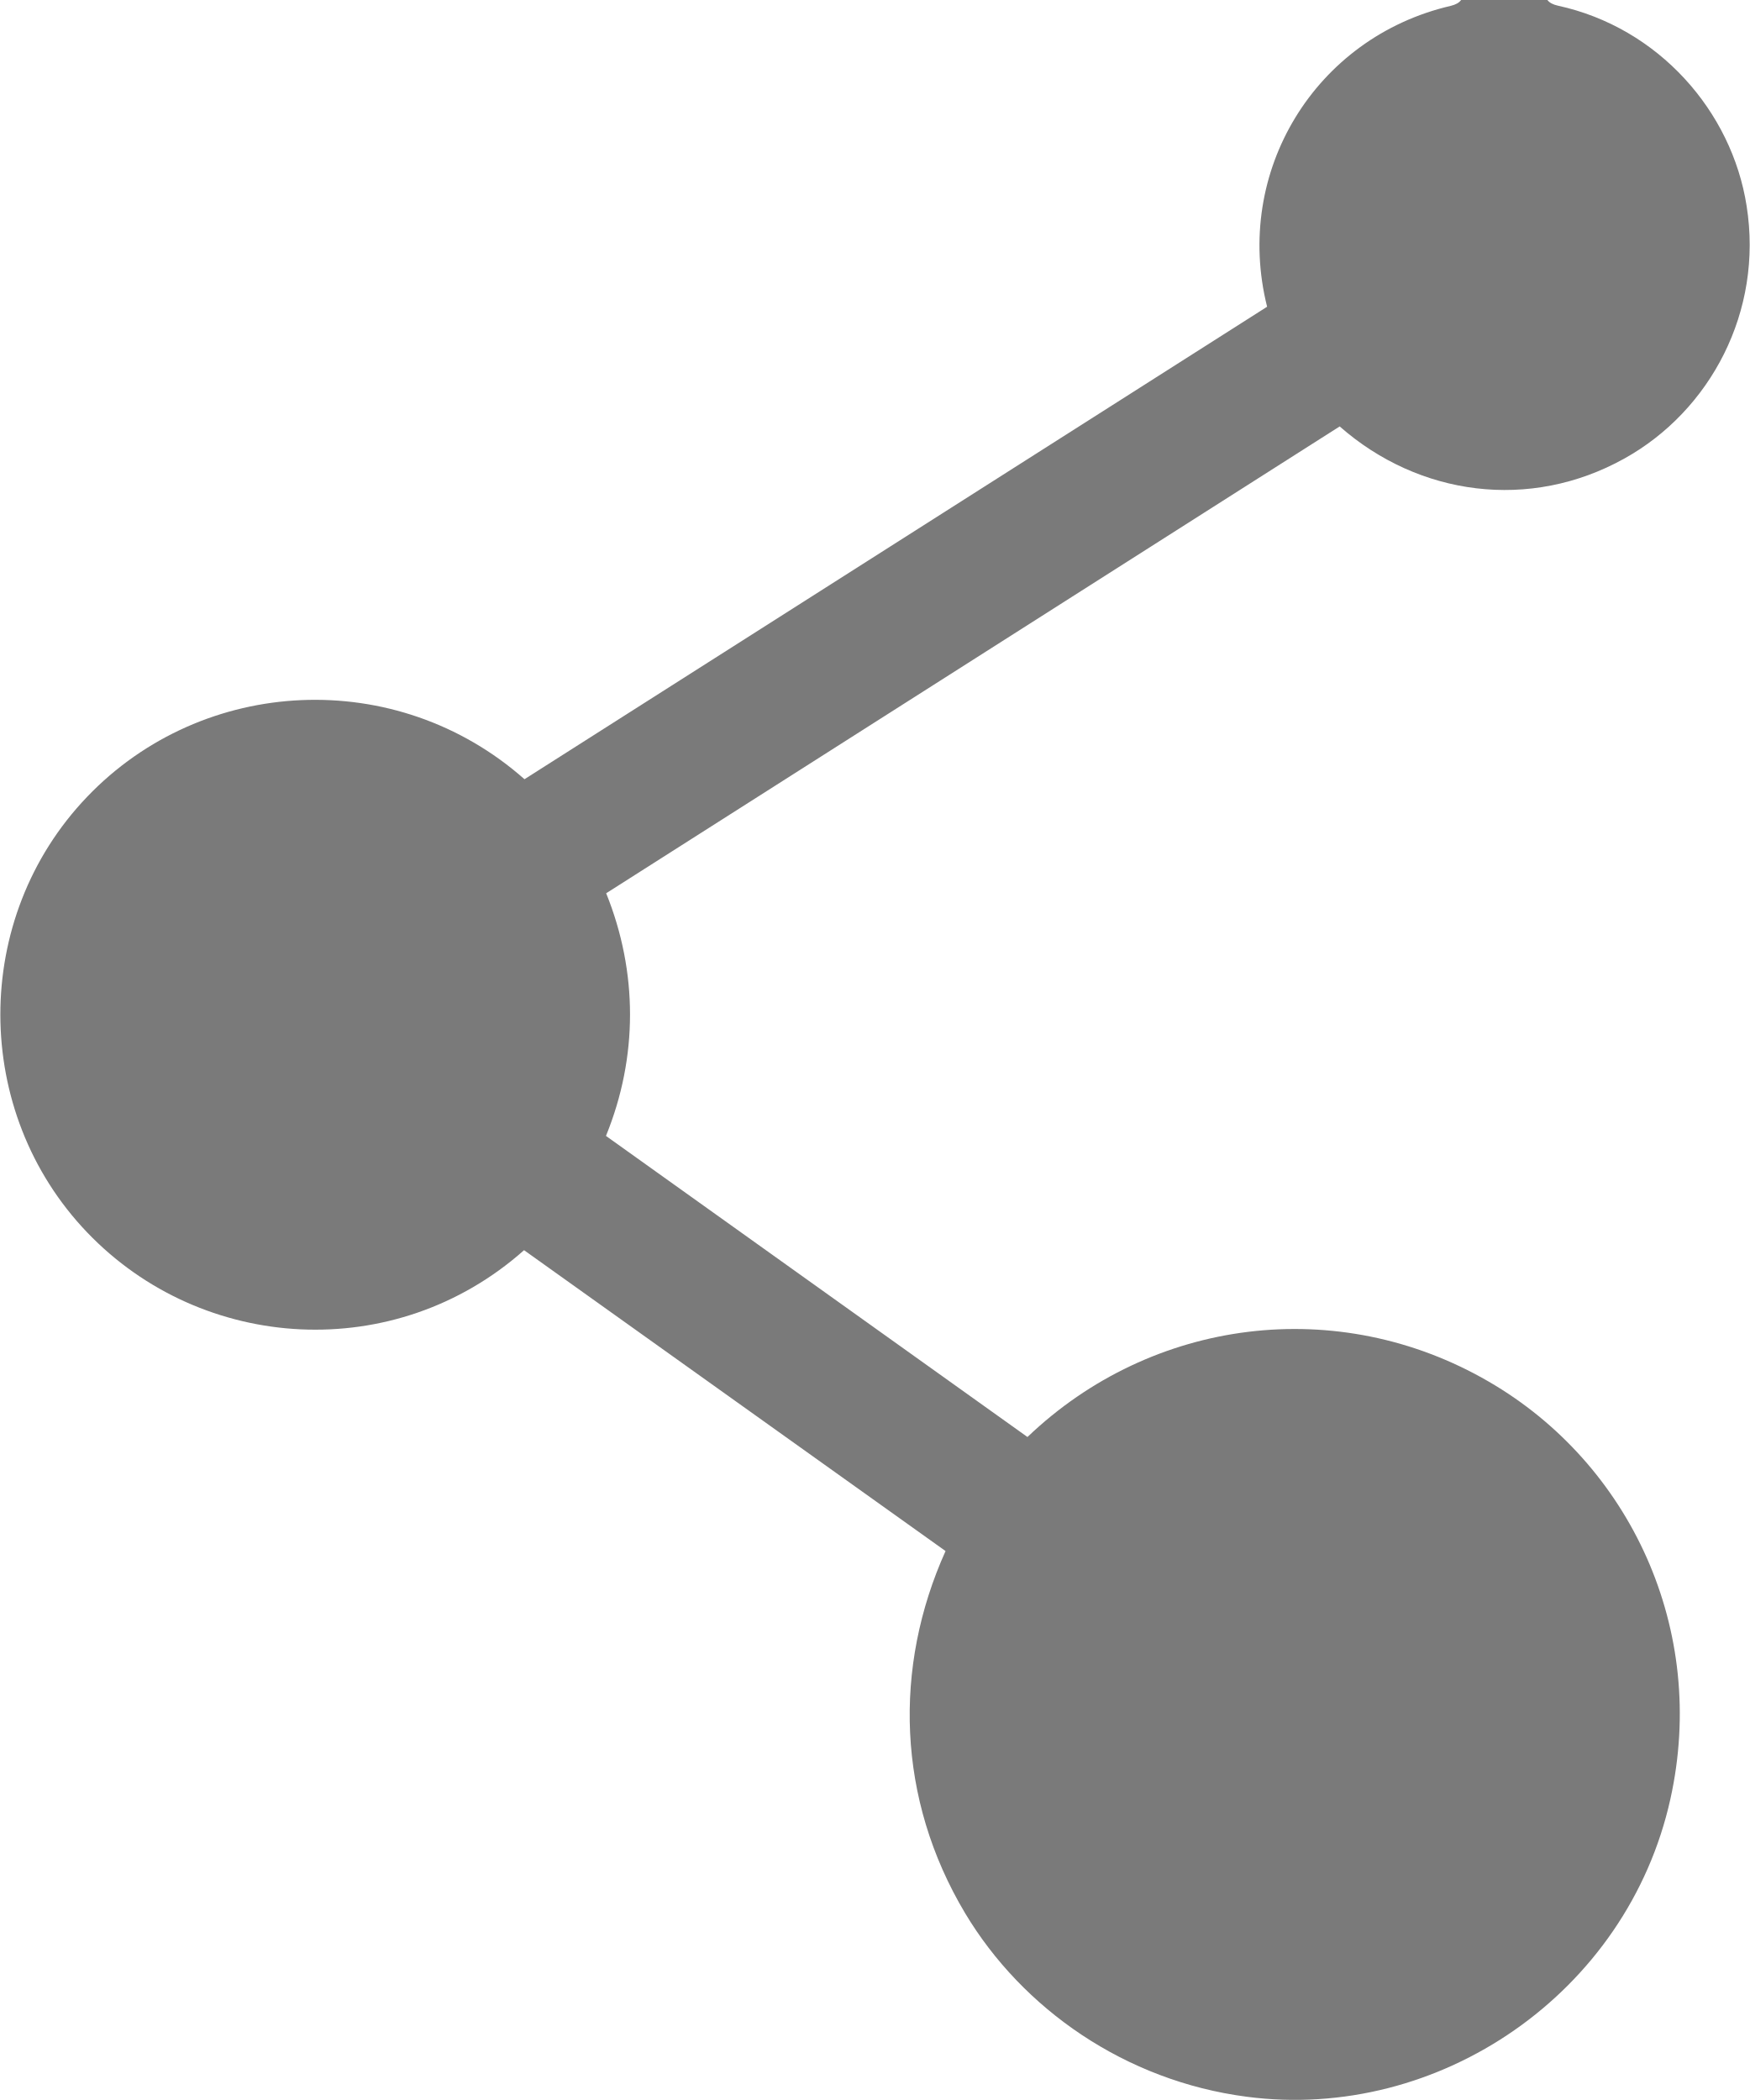
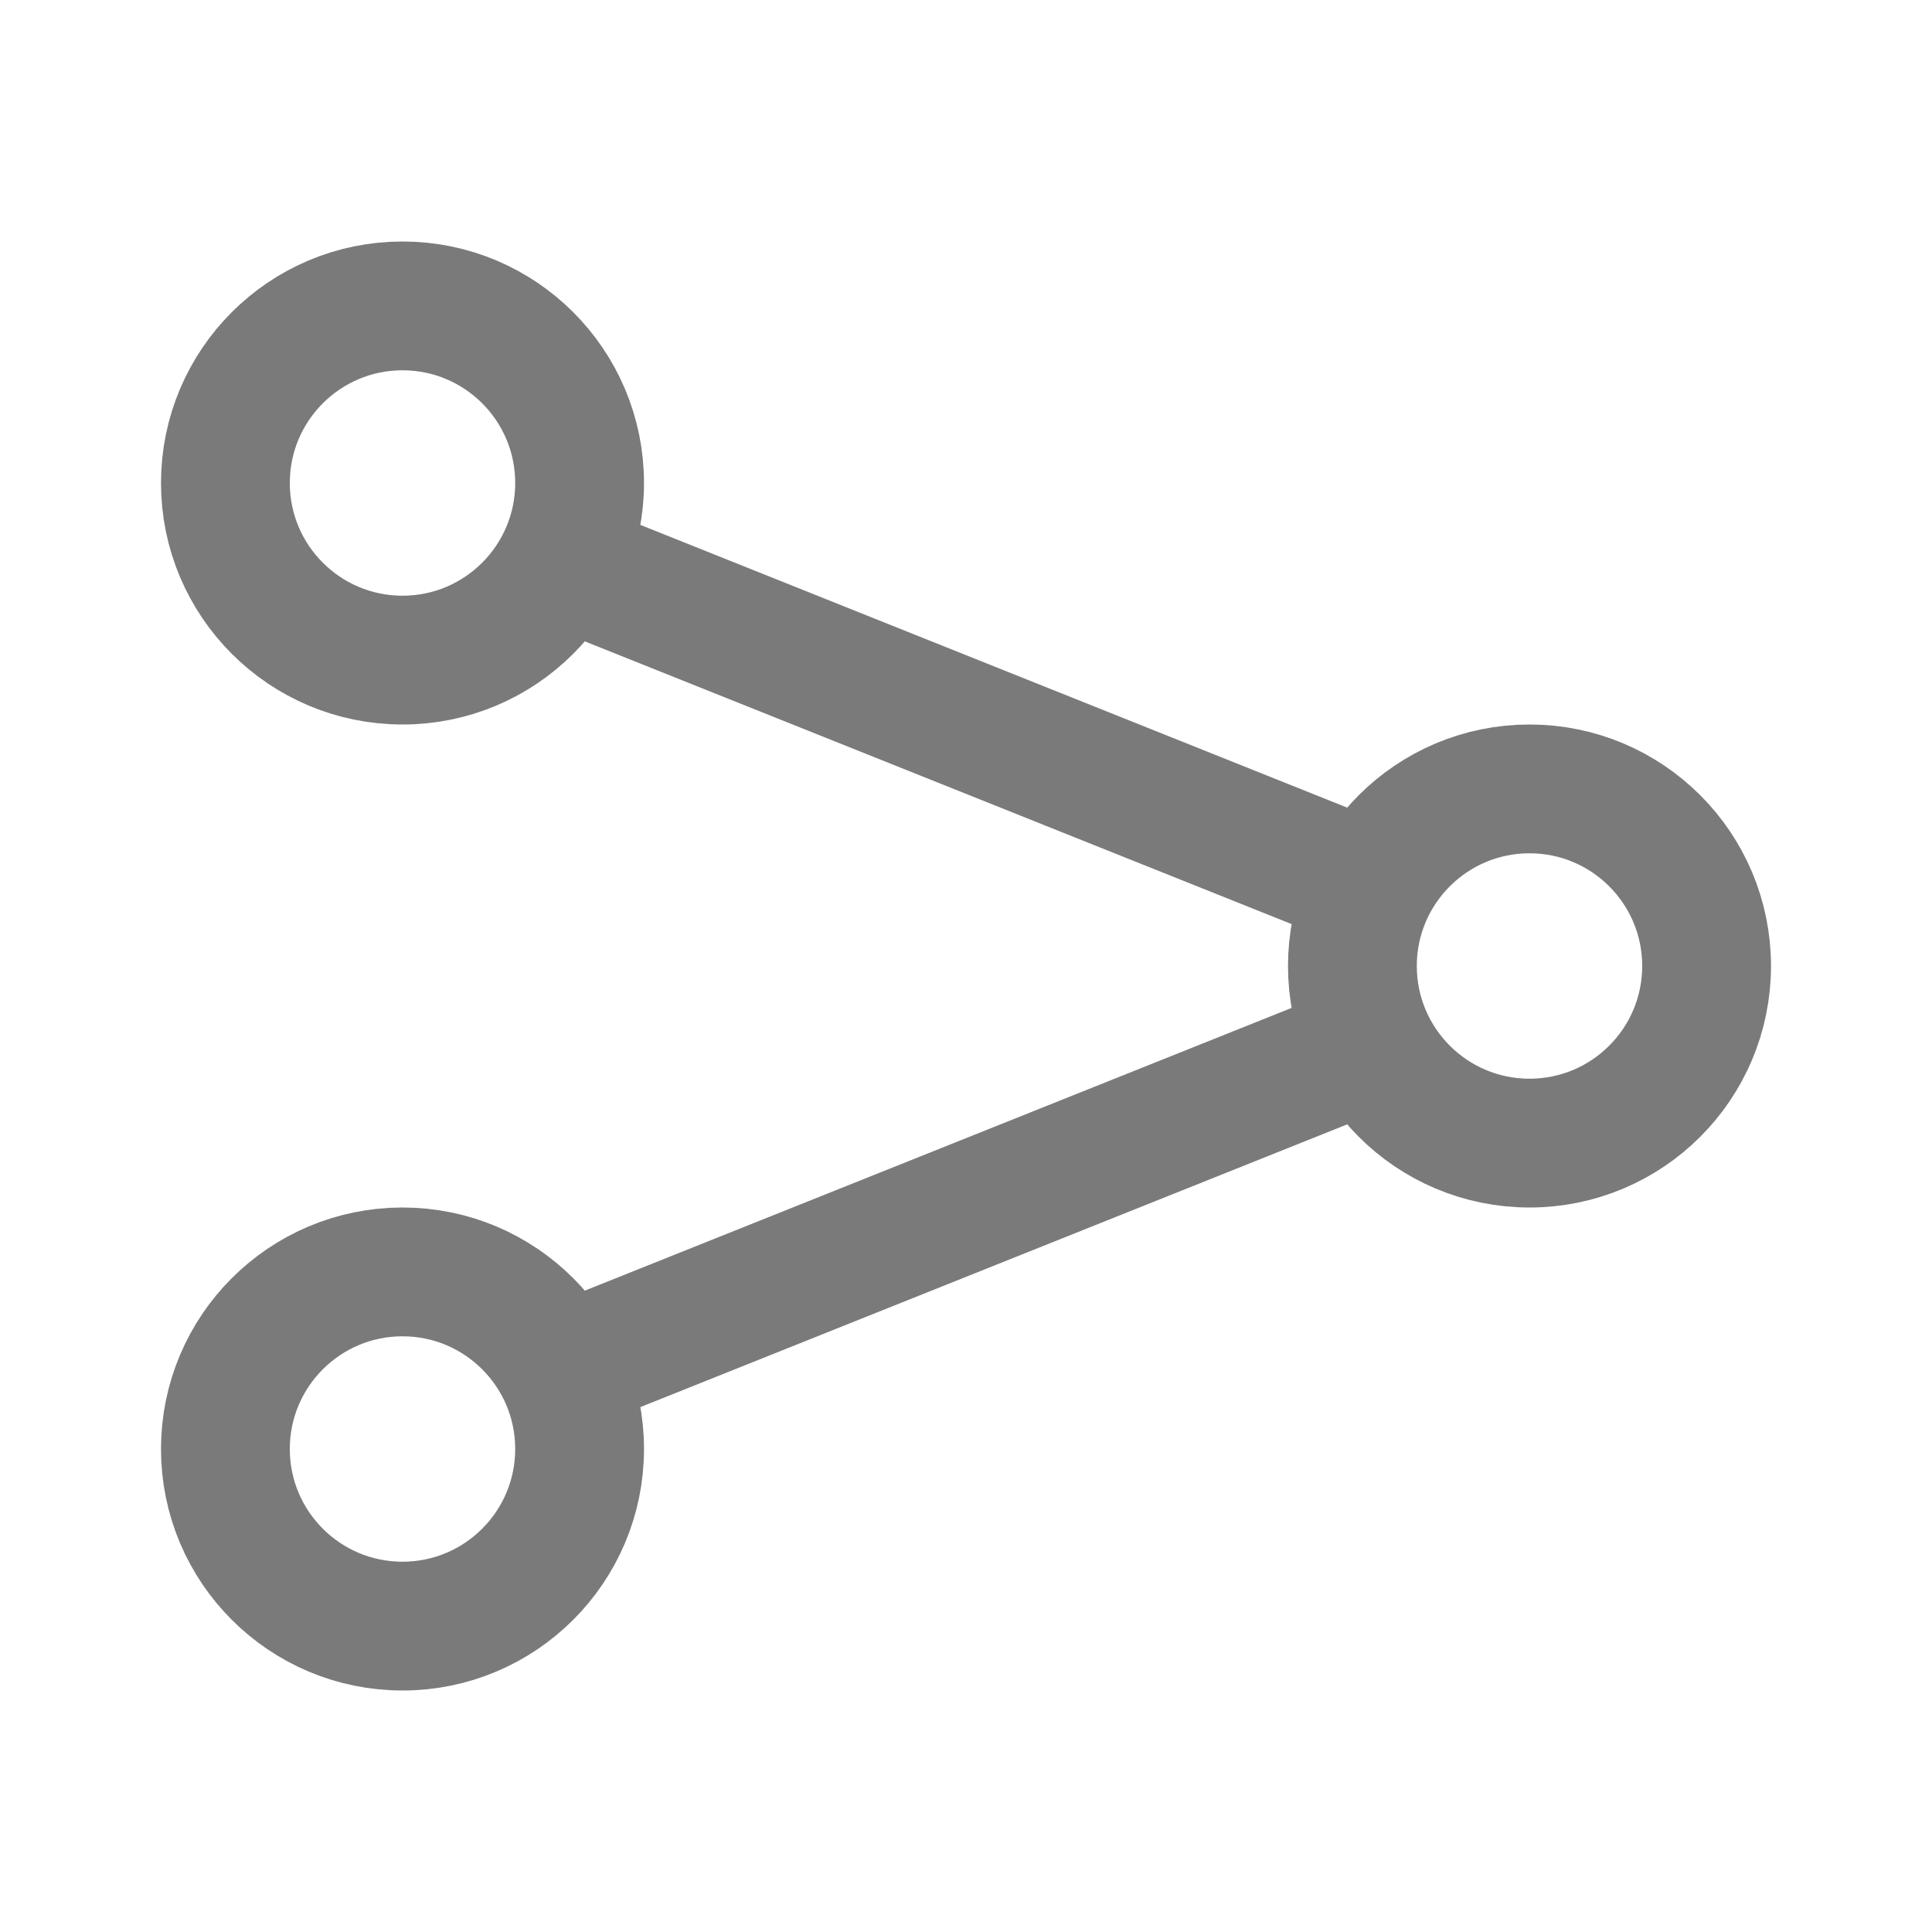
- <svg xmlns="http://www.w3.org/2000/svg" id="Layer_2" data-name="Layer 2" viewBox="0 0 80.53 96.67">
-   <defs>
-     <style>
-       .cls-1 {
-         fill: #7a7a7a;
-       }
-     </style>
-   </defs>
-   <g id="Layer_1-2" data-name="Layer 1">
-     <path class="cls-1" d="M71.22,0c.1.13.26.21.48.26,4.64,1.01,8.01,4.86,8.69,9.22.77,4.86-1.67,9.43-5.63,11.63-4.35,2.42-9.46,1.72-13.1-1.48l-33.76,21.49c1.46,3.62,1.47,7.54-.01,11.17l19.4,13.86c5.73-5.48,14.29-6.58,21.23-2.55,6.52,3.78,10.09,11.44,8.36,19.22-1.98,8.92-10.64,14.86-19.5,13.7-5.59-.73-10.32-4.04-12.96-8.45-3.14-5.26-3.31-11.32-.9-16.67l-19.4-13.85c-5.92,5.26-14.8,4.73-20.11-.82s-5.34-14.47,0-20.05,14.24-6.02,20.13-.81L58.32,14.12c-1.56-6.21,2.21-12.4,8.45-13.85.24-.06.38-.14.48-.27h3.96Z" />
-   </g>
+ <svg xmlns="http://www.w3.org/2000/svg" viewBox="0 0 24 24" fill="none" stroke="#7A7A7A" stroke-width="1.6" stroke-linecap="round" stroke-linejoin="round">
+   <circle cx="5" cy="6" r="2.2" />
+   <circle cx="5" cy="18" r="2.2" />
+   <circle cx="19" cy="12" r="2.2" />
+   <path d="M7 7 L17 11 M7 17 L17 13" />
</svg>
